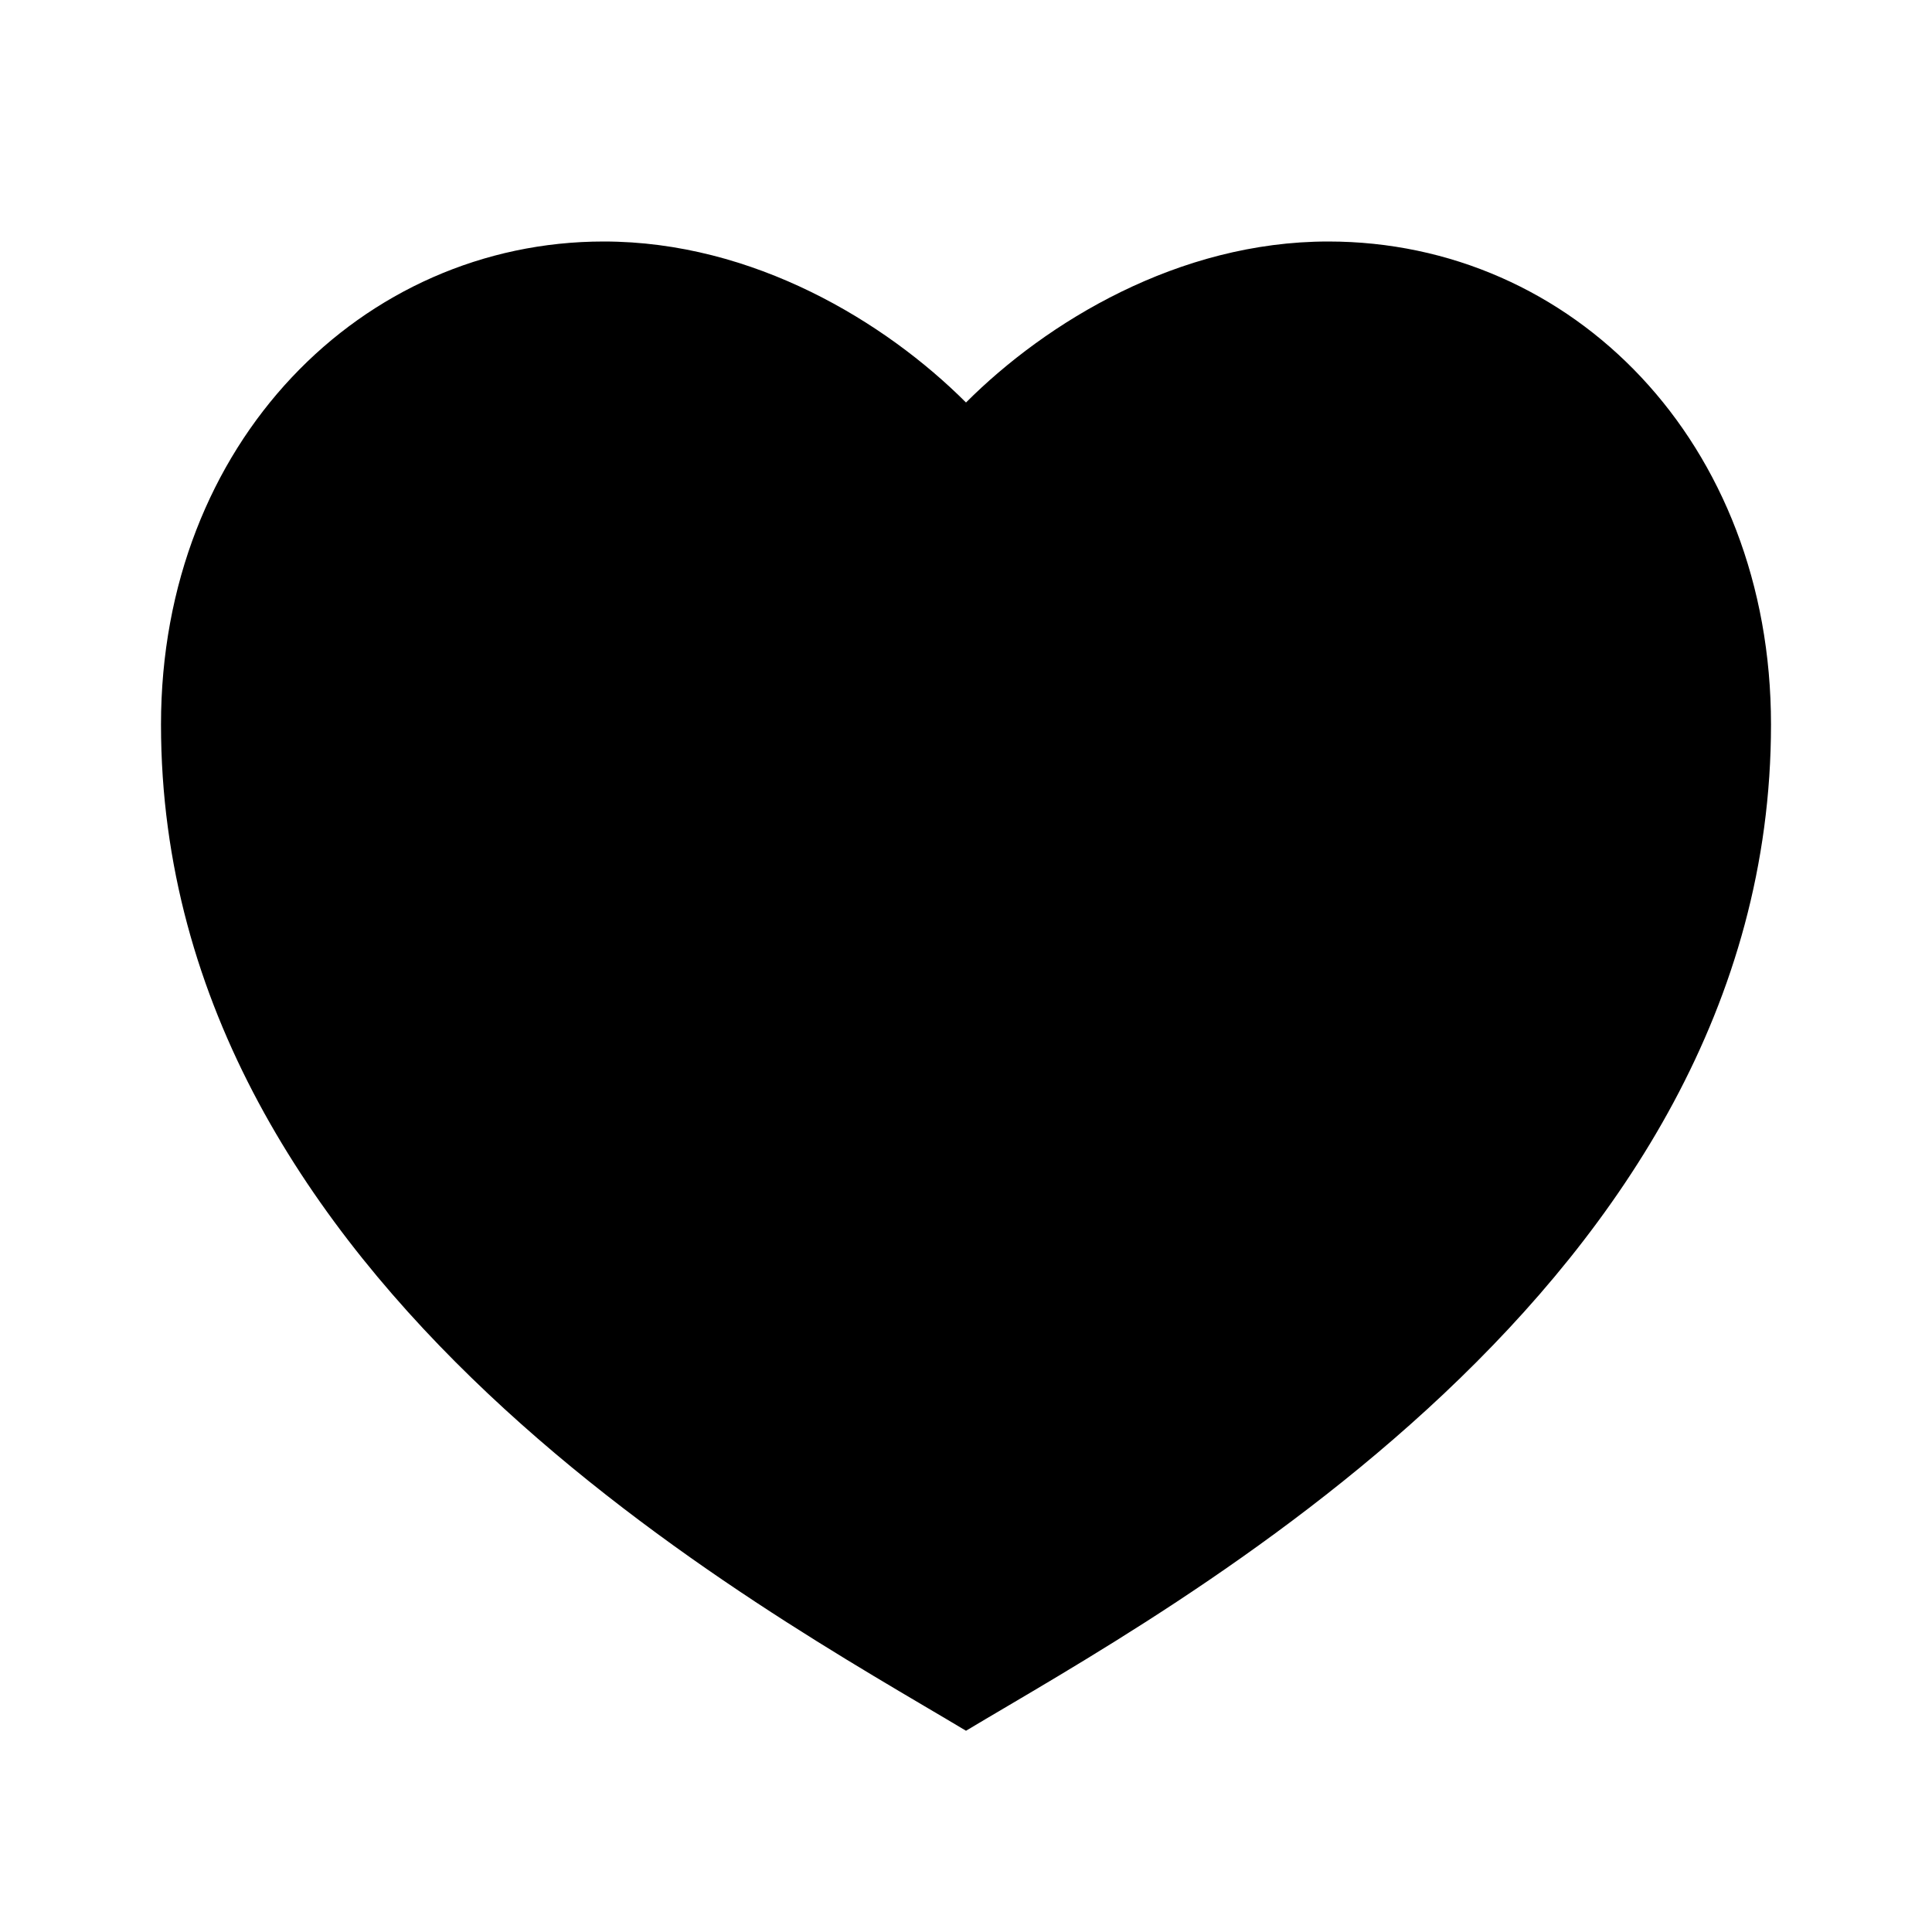
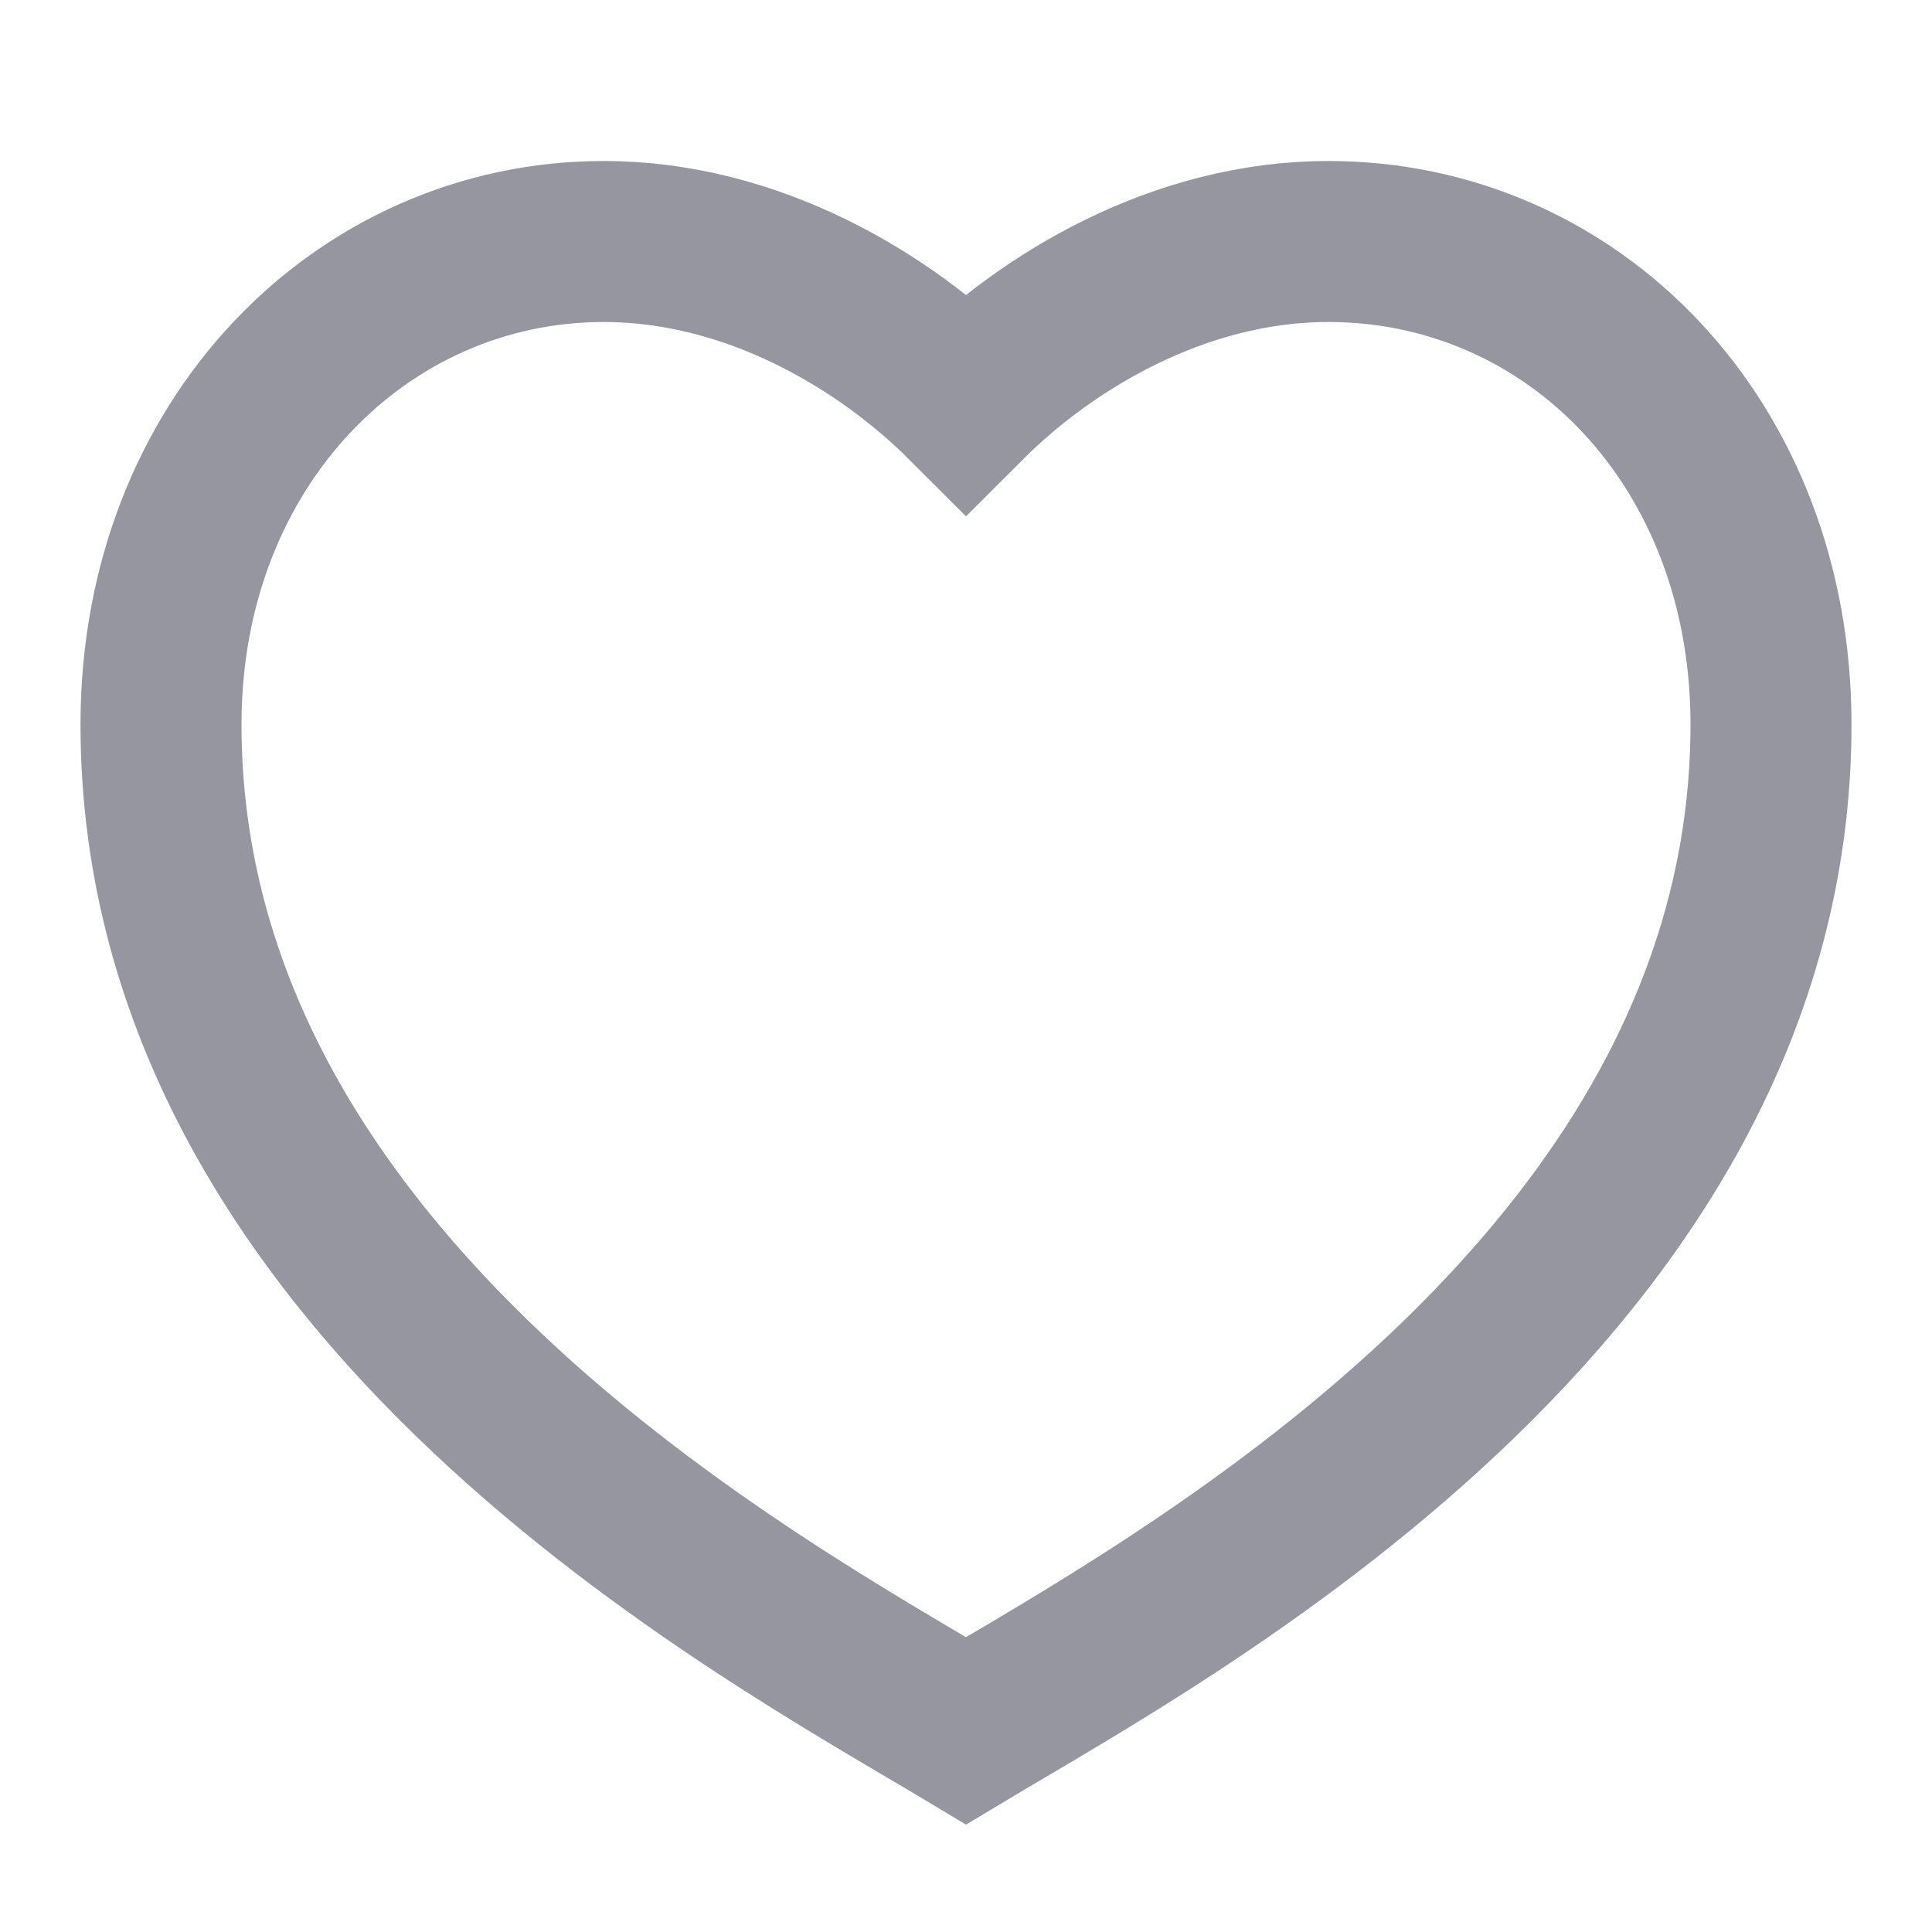
- <svg xmlns="http://www.w3.org/2000/svg" width="24px" height="24px" viewBox="0 0 24 24">
+ <svg xmlns="http://www.w3.org/2000/svg" width="24px" height="24px" viewBox="0 0 24 24" style="fill: transparent; stroke: #9696a1; stroke-width: 2px">
  <path fill="" d="M16.5 3C19.538 3 22 5.5 22 9c0 7-7.5 11-10 12.5C9.5 20 2 16 2 9c0-3.5 2.5-6 5.5-6C9.36 3 11 4 12 5c1-1 2.64-2 4.5-2z" />
</svg>
